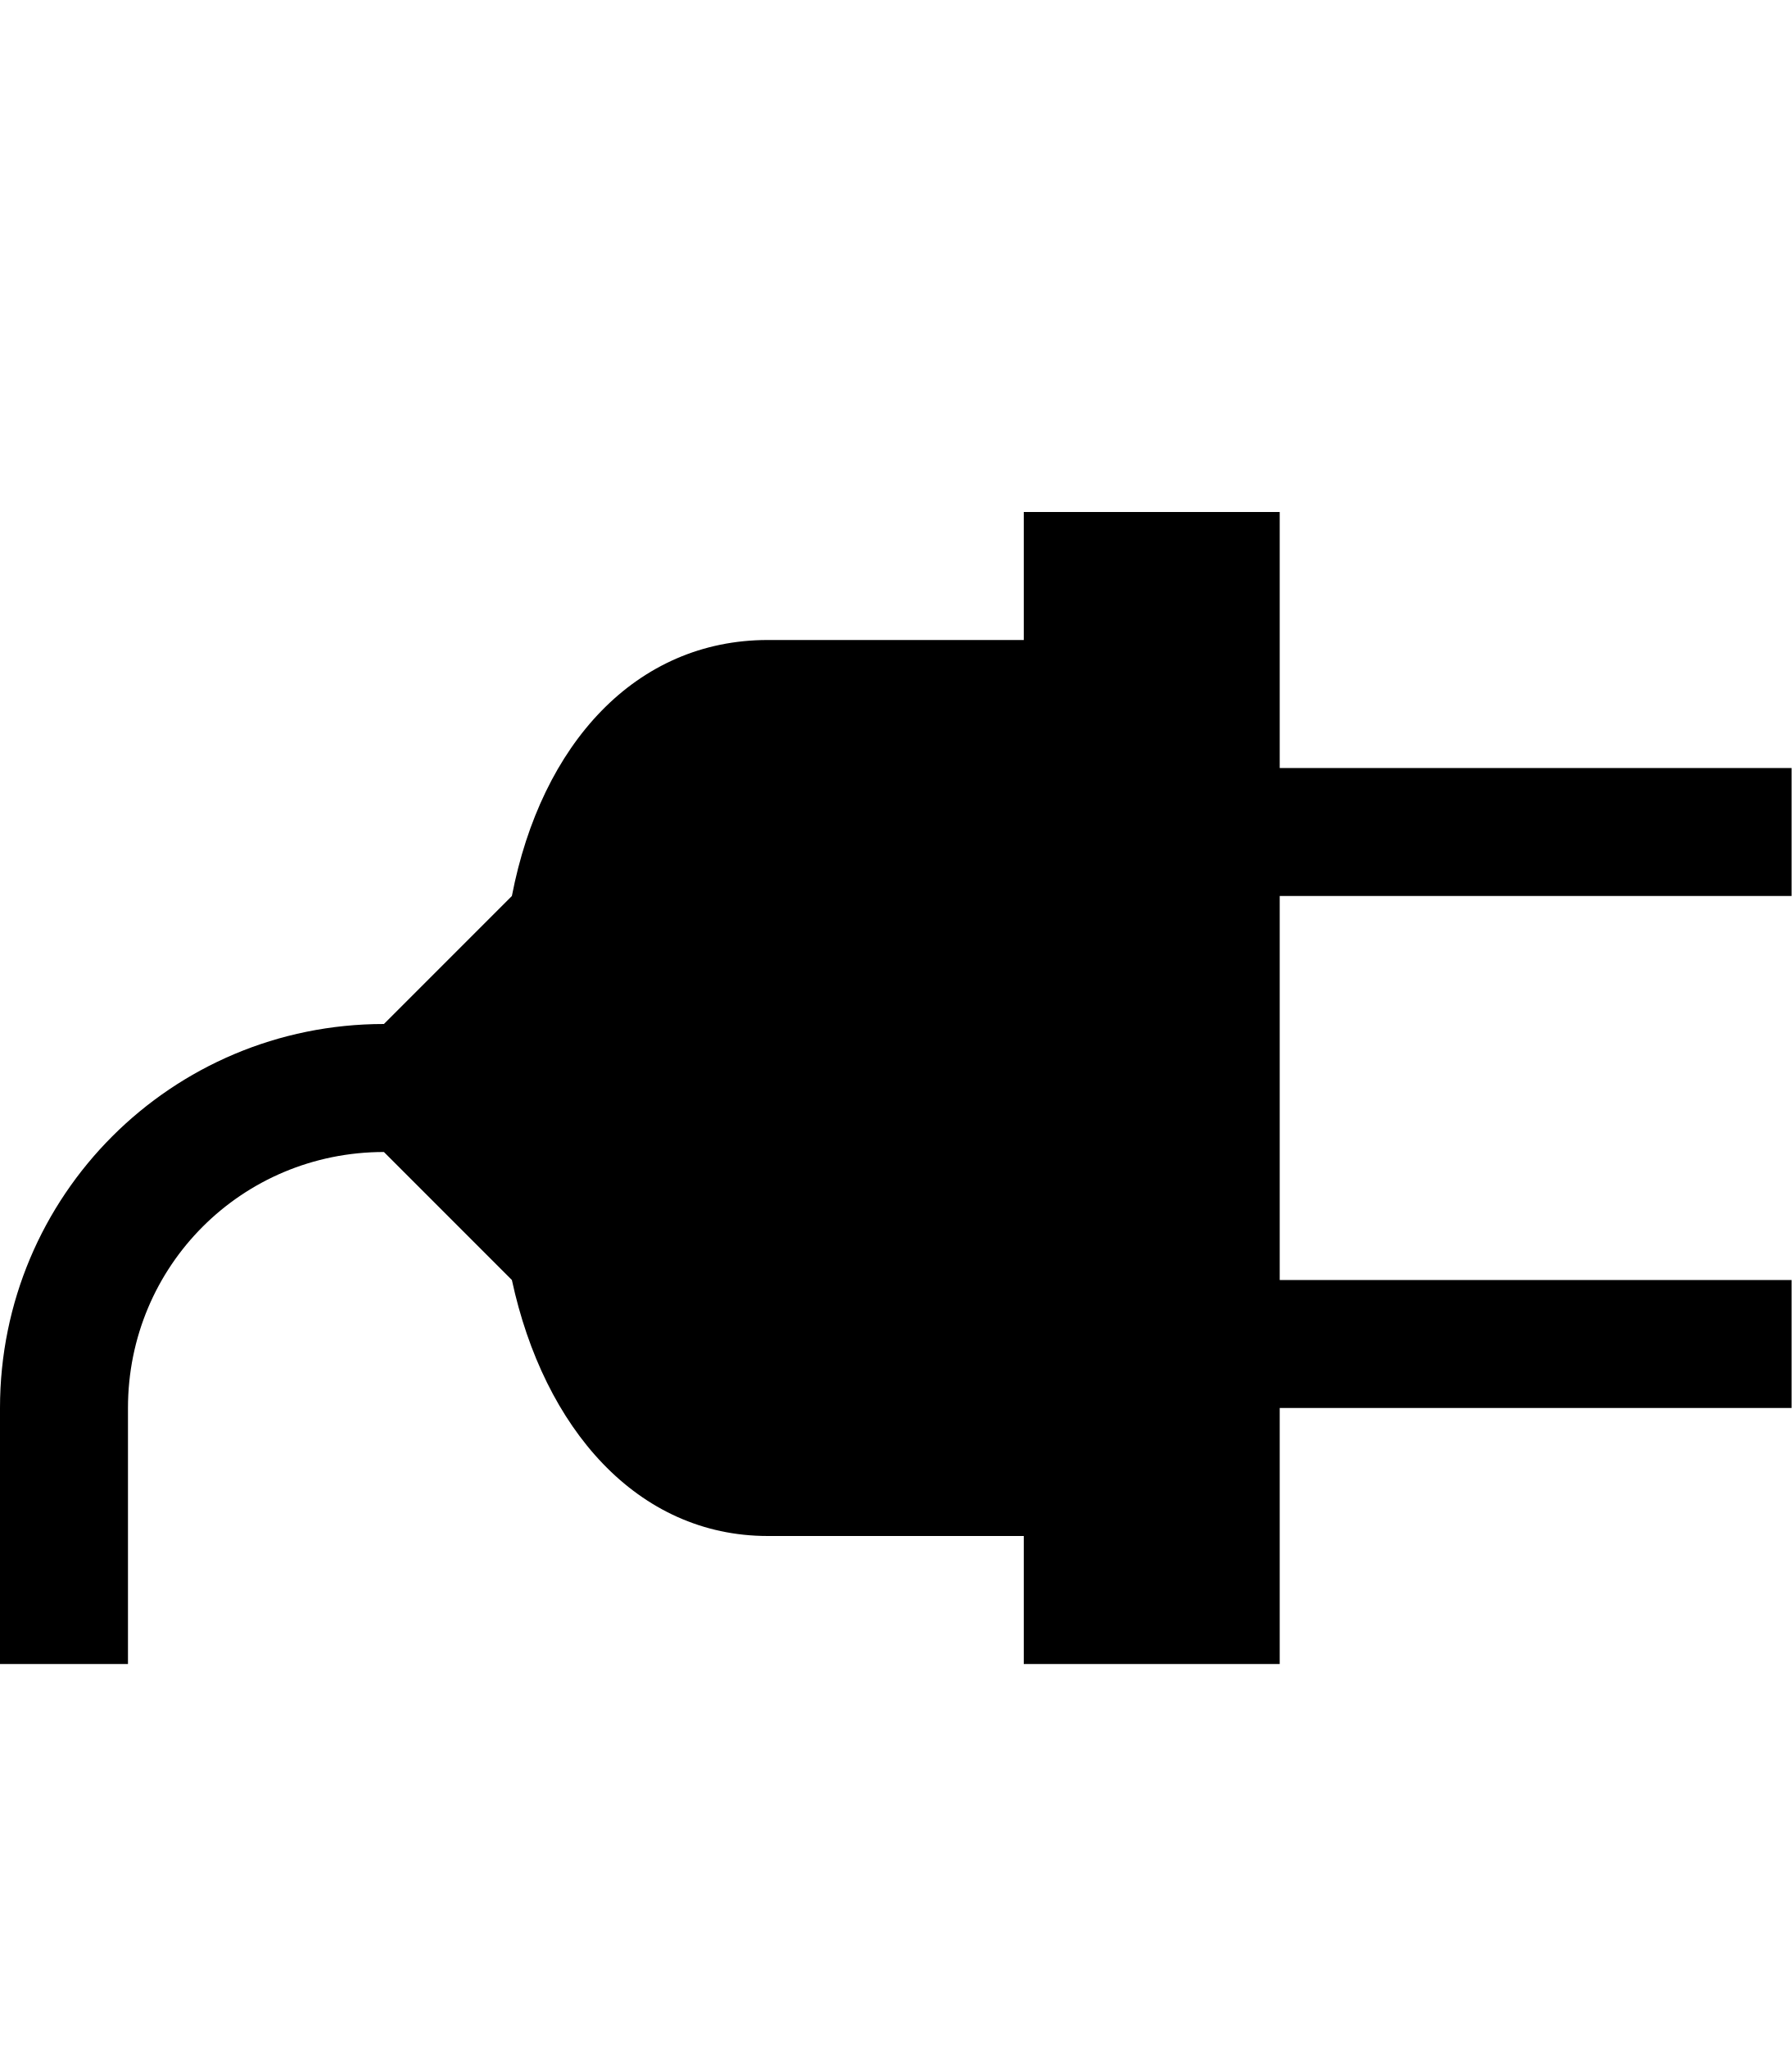
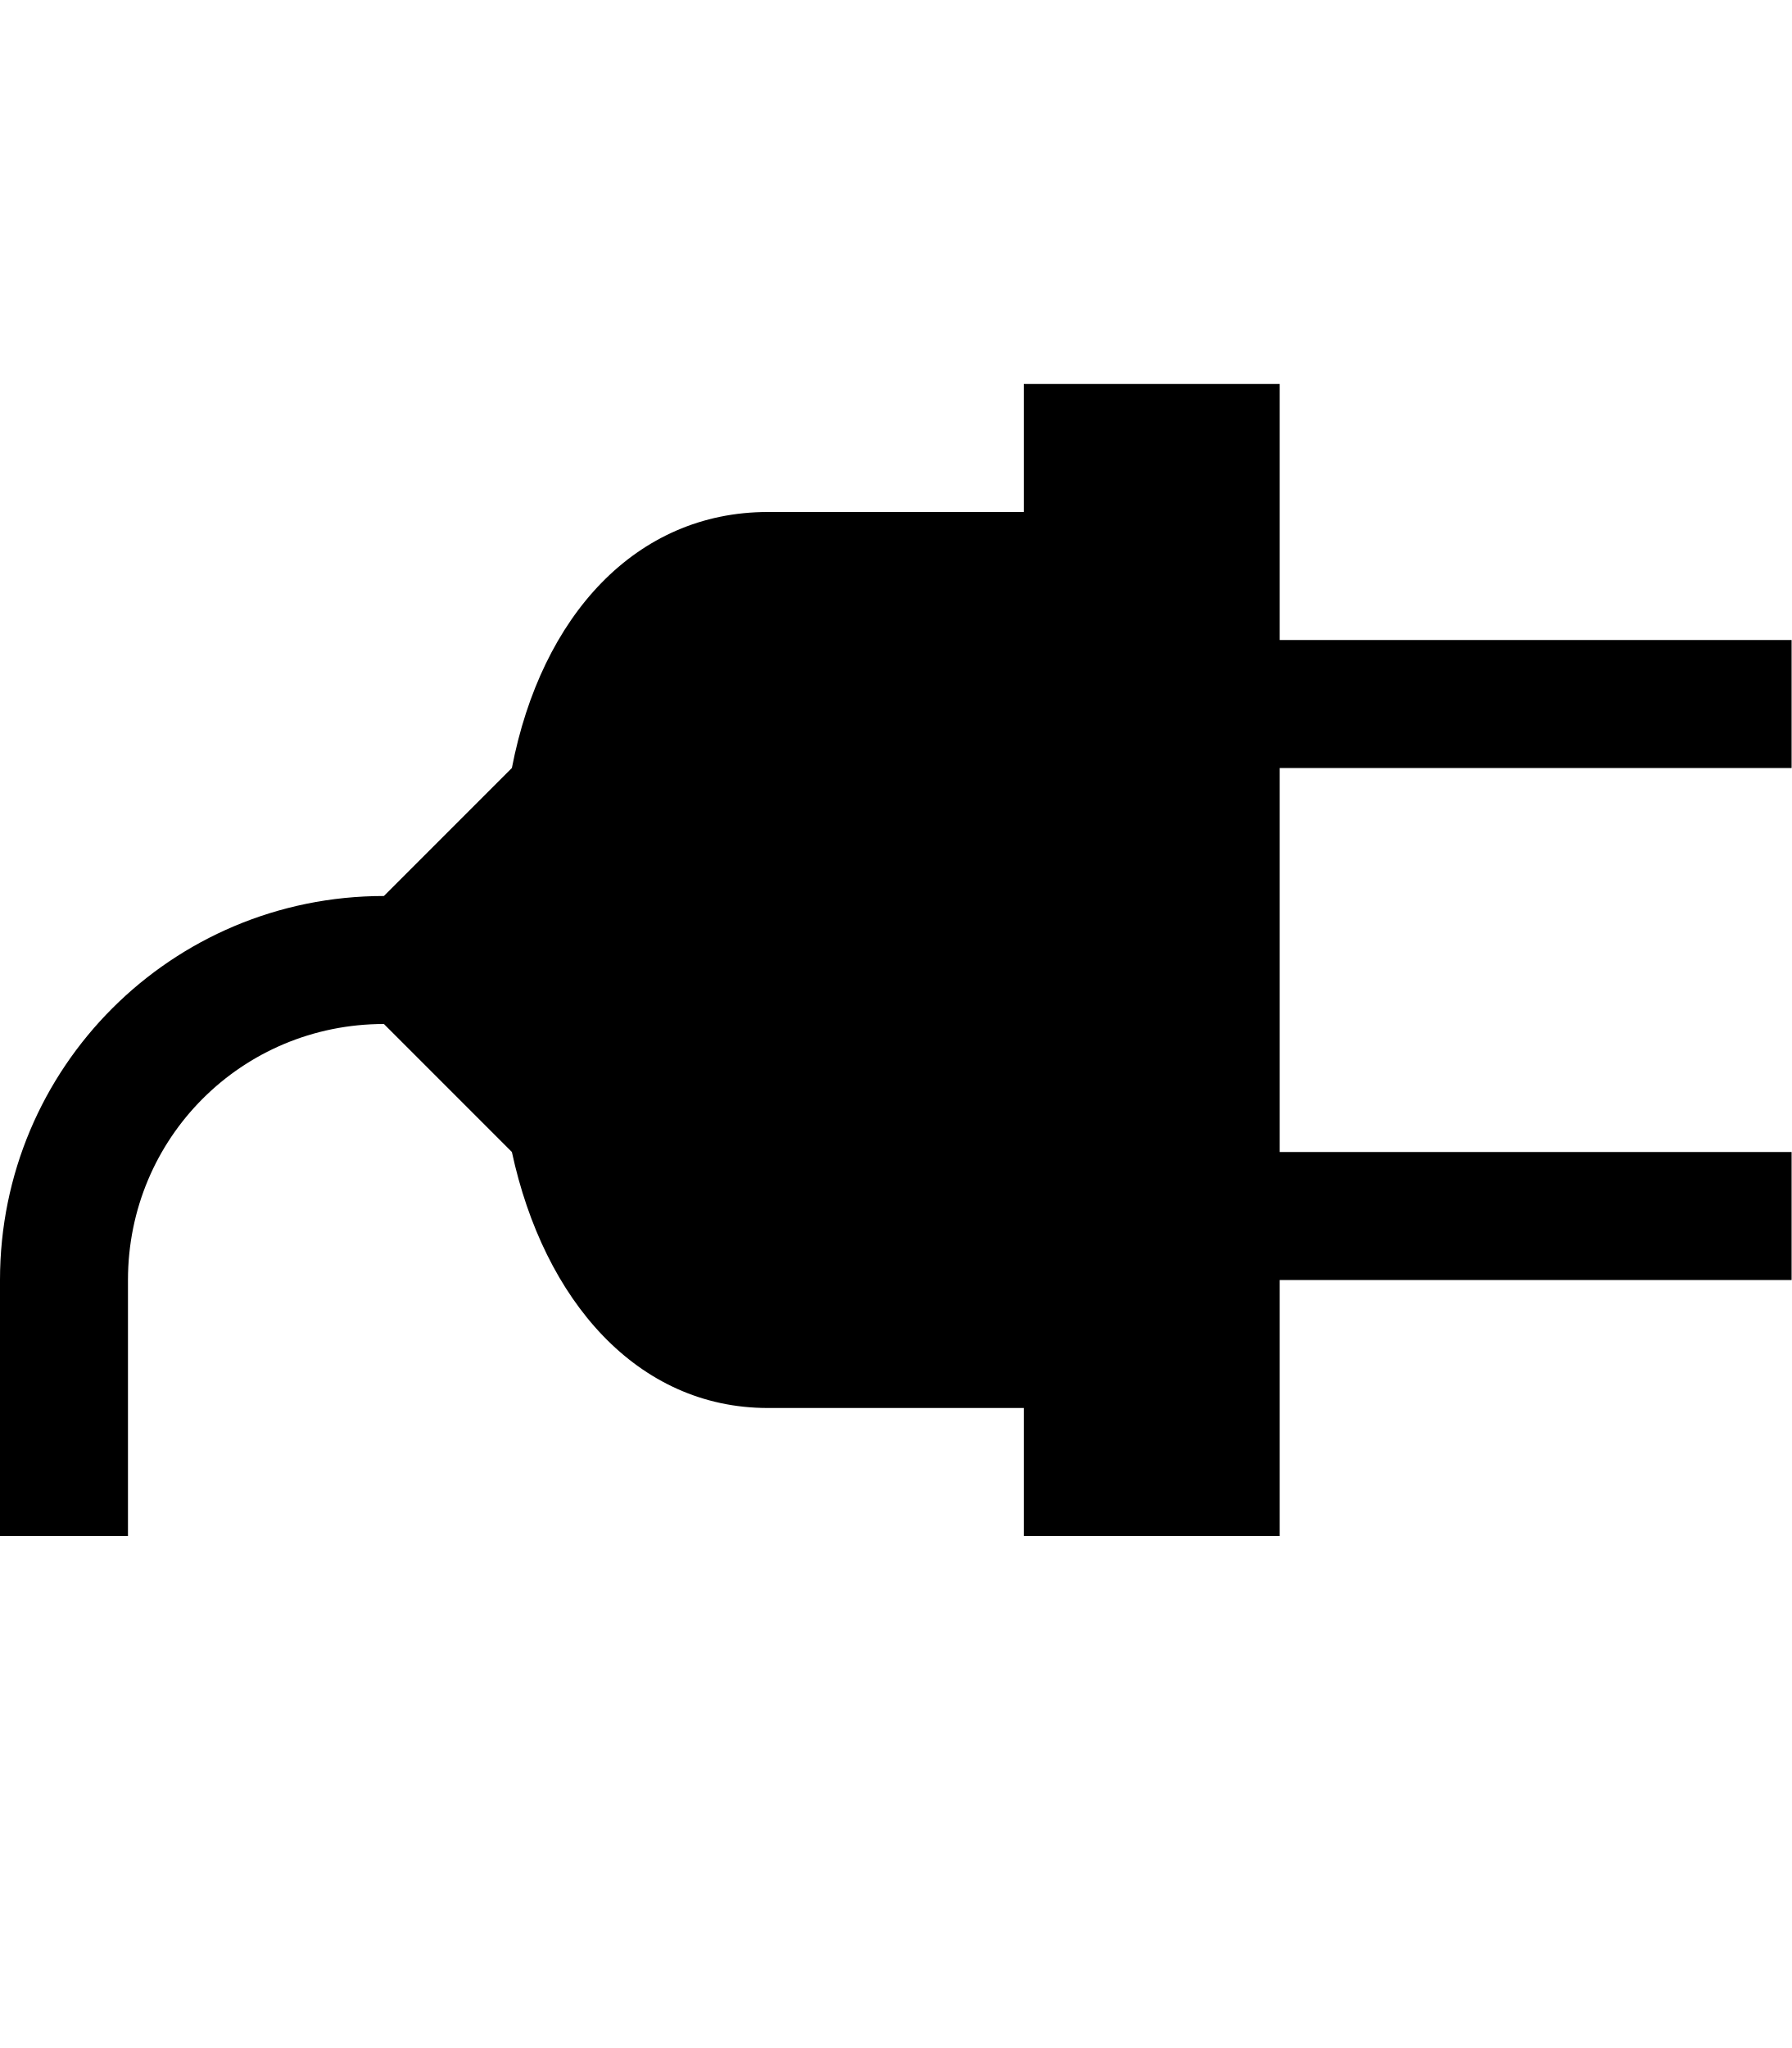
<svg xmlns="http://www.w3.org/2000/svg" width="14" height="16" viewBox="0 0 14 16">
-   <path d="M14 7V6h-4V4H8v1H6c-1.03 0-1.77.81-2 2L3 8c-1.66 0-3 1.34-3 3v2h1v-2c0-1.11.89-2 2-2l1 1c.25 1.16.98 2 2 2h2v1h2v-2h4v-1h-4V7h4z" />
+   <path d="M14 6V5h-4V3H8v1H6c-1.03 0-1.77.81-2 2L3 7c-1.66 0-3 1.34-3 3v2h1v-2c0-1.11.89-2 2-2l1 1c.25 1.16.98 2 2 2h2v1h2v-2h4V9h-4V6h4z" />
</svg>
